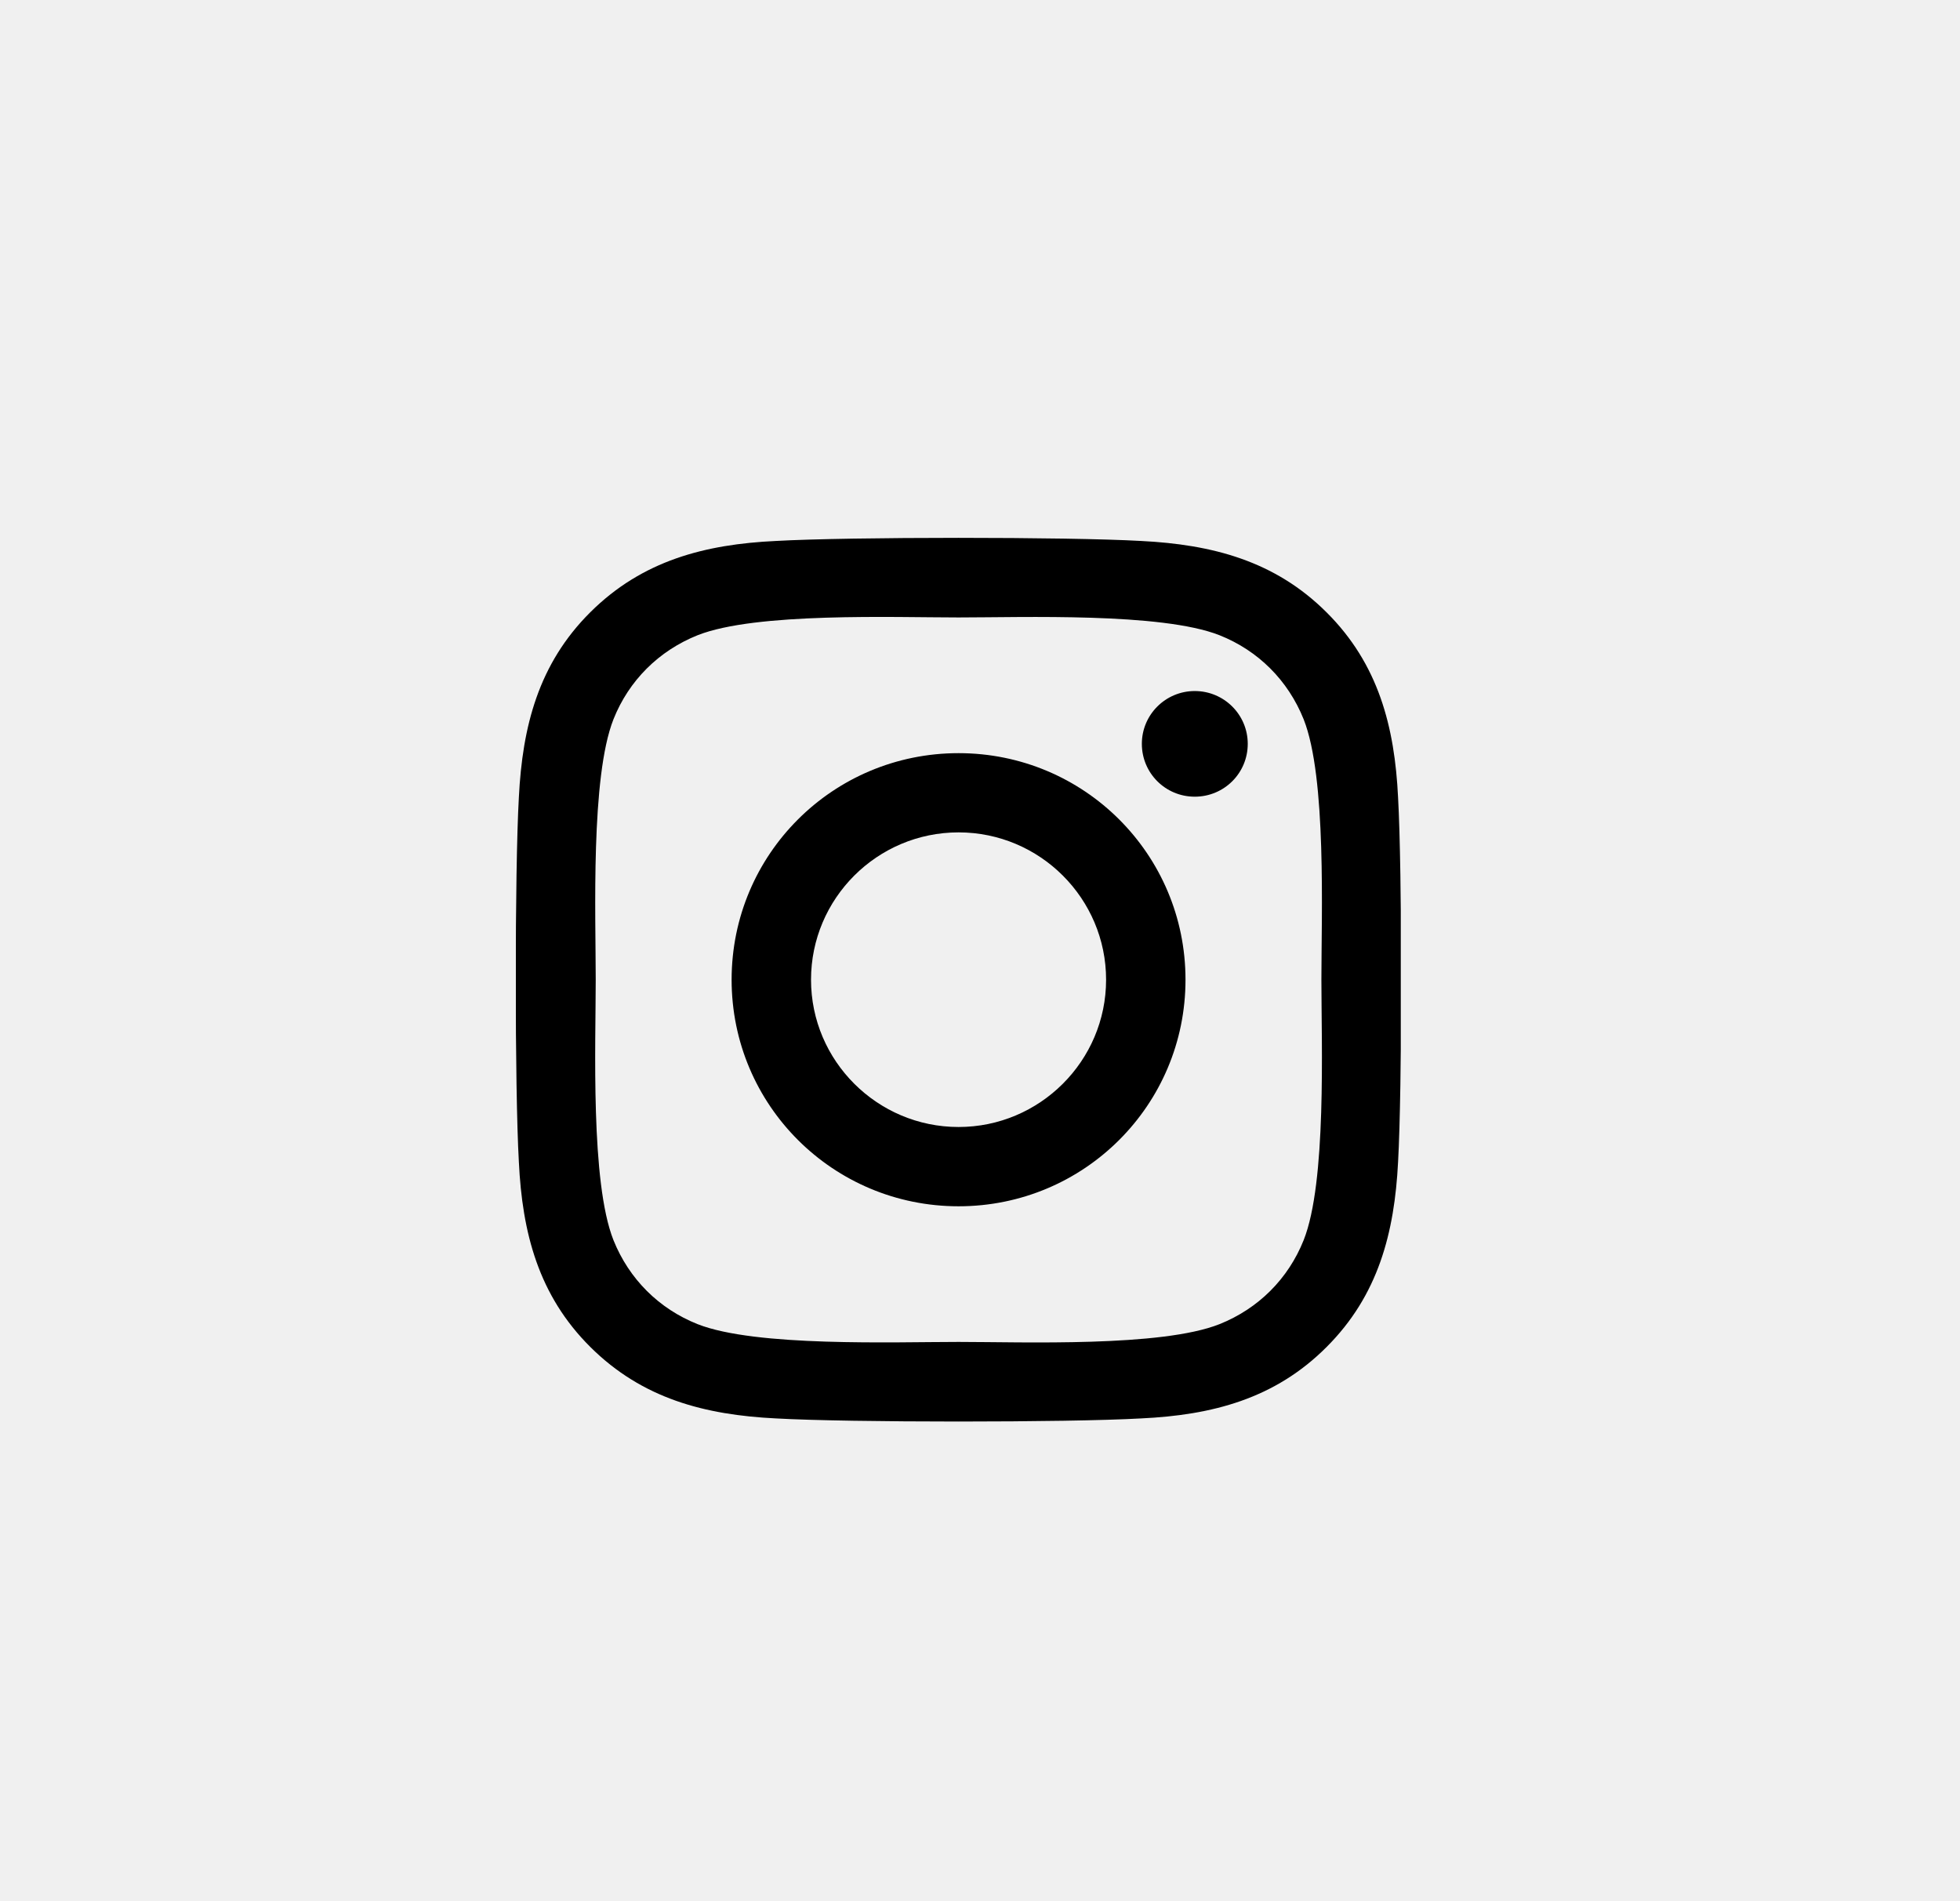
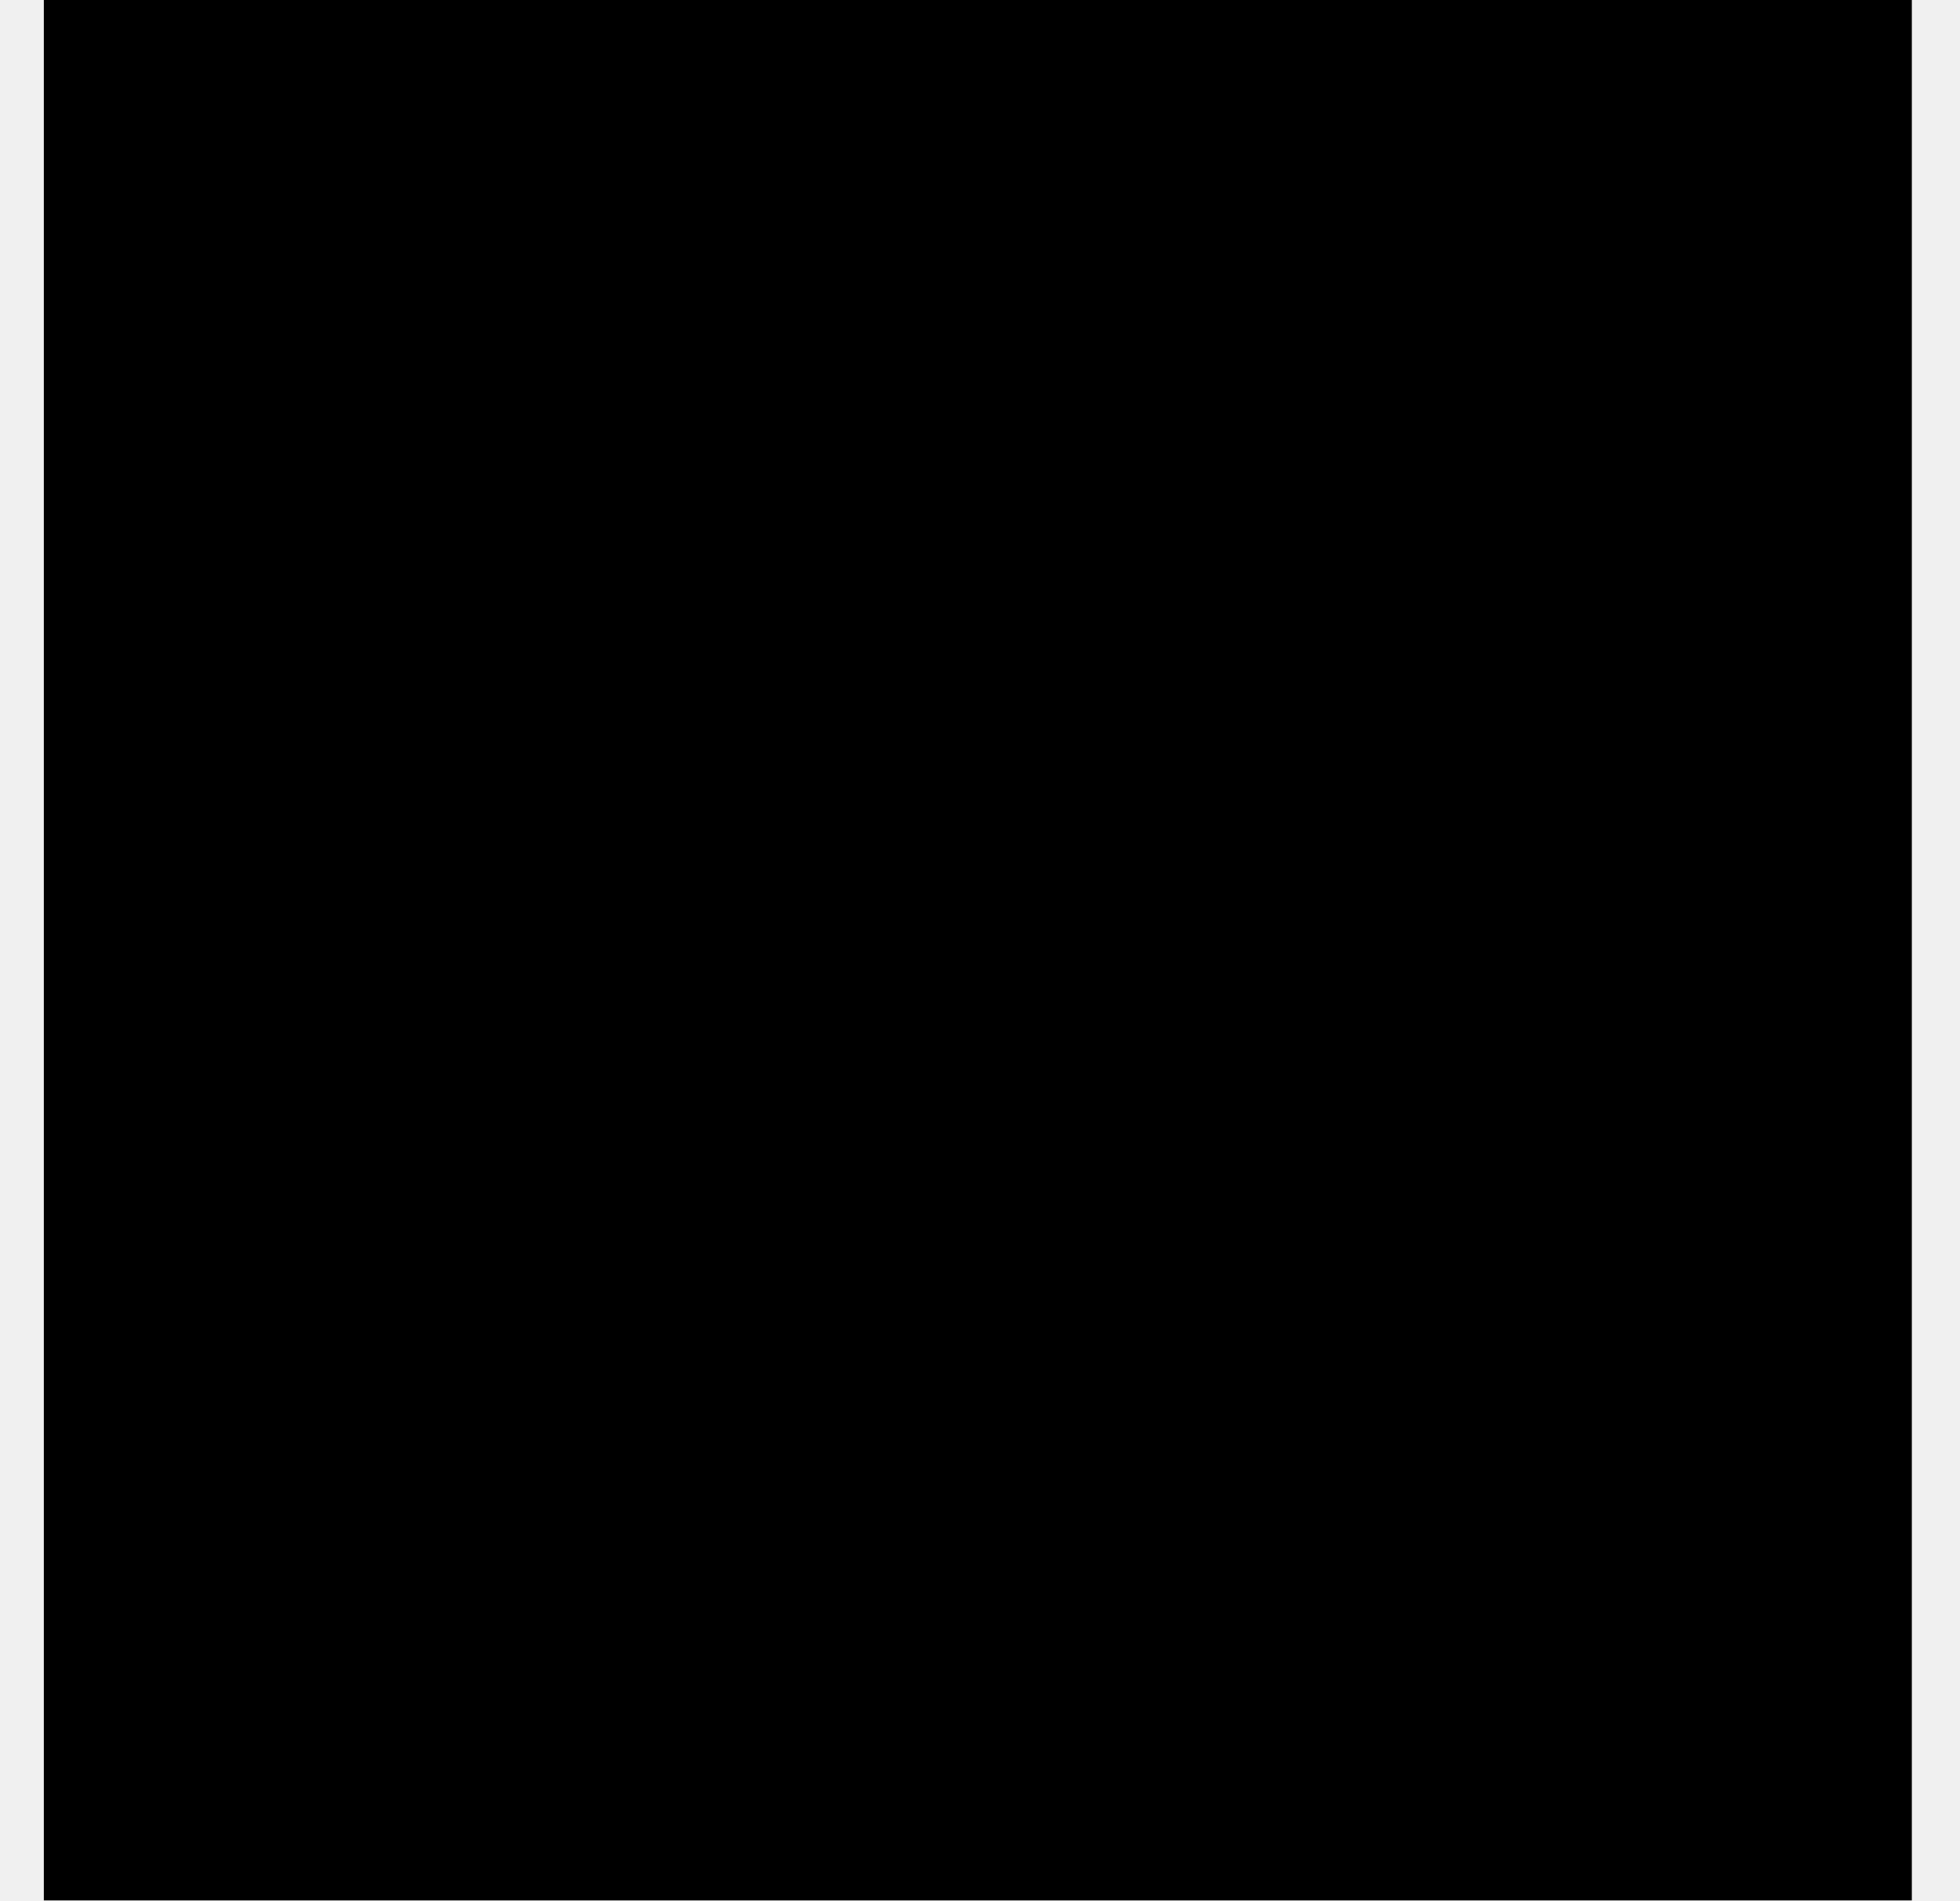
- <svg xmlns="http://www.w3.org/2000/svg" width="33" height="32" viewBox="0 0 33 32" fill="none">
-   <path d="M32.189 0H0.738V32H32.189V0Z" fill="transparent" />
+ <svg xmlns="http://www.w3.org/2000/svg" width="33" height="32" viewBox="0 0 33 32">
+   <path d="M32.189 0H0.738V32H32.189V0Z" />
  <g clip-path="url(#clip0_128:232)">
-     <path d="M16.139 12.682C14.024 12.682 12.318 14.385 12.318 16.497C12.318 18.608 14.024 20.312 16.139 20.312C18.254 20.312 19.96 18.608 19.96 16.497C19.96 14.385 18.254 12.682 16.139 12.682ZM16.139 18.977C14.772 18.977 13.655 17.865 13.655 16.497C13.655 15.129 14.769 14.016 16.139 14.016C17.509 14.016 18.623 15.129 18.623 16.497C18.623 17.865 17.506 18.977 16.139 18.977ZM21.008 12.525C21.008 13.02 20.609 13.415 20.116 13.415C19.621 13.415 19.225 13.017 19.225 12.525C19.225 12.034 19.624 11.636 20.116 11.636C20.609 11.636 21.008 12.034 21.008 12.525ZM23.539 13.429C23.482 12.237 23.209 11.181 22.335 10.311C21.463 9.441 20.406 9.169 19.212 9.109C17.981 9.039 14.293 9.039 13.063 9.109C11.872 9.165 10.815 9.438 9.94 10.308C9.065 11.178 8.796 12.233 8.736 13.425C8.666 14.654 8.666 18.336 8.736 19.565C8.793 20.757 9.065 21.812 9.94 22.682C10.815 23.552 11.869 23.825 13.063 23.884C14.293 23.954 17.981 23.954 19.212 23.884C20.406 23.828 21.463 23.556 22.335 22.682C23.206 21.812 23.479 20.757 23.539 19.565C23.608 18.336 23.608 14.657 23.539 13.429ZM21.949 20.883C21.689 21.534 21.187 22.035 20.532 22.297C19.551 22.686 17.223 22.596 16.139 22.596C15.055 22.596 12.723 22.682 11.746 22.297C11.094 22.038 10.592 21.537 10.329 20.883C9.94 19.903 10.03 17.579 10.03 16.497C10.03 15.414 9.943 13.087 10.329 12.111C10.588 11.46 11.091 10.958 11.746 10.696C12.727 10.308 15.055 10.397 16.139 10.397C17.223 10.397 19.555 10.311 20.532 10.696C21.184 10.955 21.686 11.456 21.949 12.111C22.338 13.09 22.248 15.414 22.248 16.497C22.248 17.579 22.338 19.907 21.949 20.883Z" fill="black" />
+     <path d="M16.139 12.682C14.024 12.682 12.318 14.385 12.318 16.497C12.318 18.608 14.024 20.312 16.139 20.312C18.254 20.312 19.96 18.608 19.96 16.497C19.96 14.385 18.254 12.682 16.139 12.682ZM16.139 18.977C14.772 18.977 13.655 17.865 13.655 16.497C13.655 15.129 14.769 14.016 16.139 14.016C17.509 14.016 18.623 15.129 18.623 16.497C18.623 17.865 17.506 18.977 16.139 18.977ZM21.008 12.525C21.008 13.02 20.609 13.415 20.116 13.415C19.621 13.415 19.225 13.017 19.225 12.525C19.225 12.034 19.624 11.636 20.116 11.636C20.609 11.636 21.008 12.034 21.008 12.525ZM23.539 13.429C23.482 12.237 23.209 11.181 22.335 10.311C21.463 9.441 20.406 9.169 19.212 9.109C17.981 9.039 14.293 9.039 13.063 9.109C11.872 9.165 10.815 9.438 9.94 10.308C9.065 11.178 8.796 12.233 8.736 13.425C8.666 14.654 8.666 18.336 8.736 19.565C8.793 20.757 9.065 21.812 9.94 22.682C10.815 23.552 11.869 23.825 13.063 23.884C14.293 23.954 17.981 23.954 19.212 23.884C20.406 23.828 21.463 23.556 22.335 22.682C23.206 21.812 23.479 20.757 23.539 19.565C23.608 18.336 23.608 14.657 23.539 13.429ZM21.949 20.883C21.689 21.534 21.187 22.035 20.532 22.297C19.551 22.686 17.223 22.596 16.139 22.596C15.055 22.596 12.723 22.682 11.746 22.297C11.094 22.038 10.592 21.537 10.329 20.883C9.94 19.903 10.03 17.579 10.03 16.497C10.03 15.414 9.943 13.087 10.329 12.111C10.588 11.46 11.091 10.958 11.746 10.696C12.727 10.308 15.055 10.397 16.139 10.397C17.223 10.397 19.555 10.311 20.532 10.696C21.184 10.955 21.686 11.456 21.949 12.111C22.338 13.09 22.248 15.414 22.248 16.497C22.248 17.579 22.338 19.907 21.949 20.883Z" />
  </g>
  <defs>
    <clipPath id="clip0_128:232">
-       <rect width="14.899" height="17" fill="white" transform="translate(8.68555 8)" />
+       <rect width="14.899" height="17" transform="translate(8.68555 8)" />
    </clipPath>
  </defs>
</svg>
